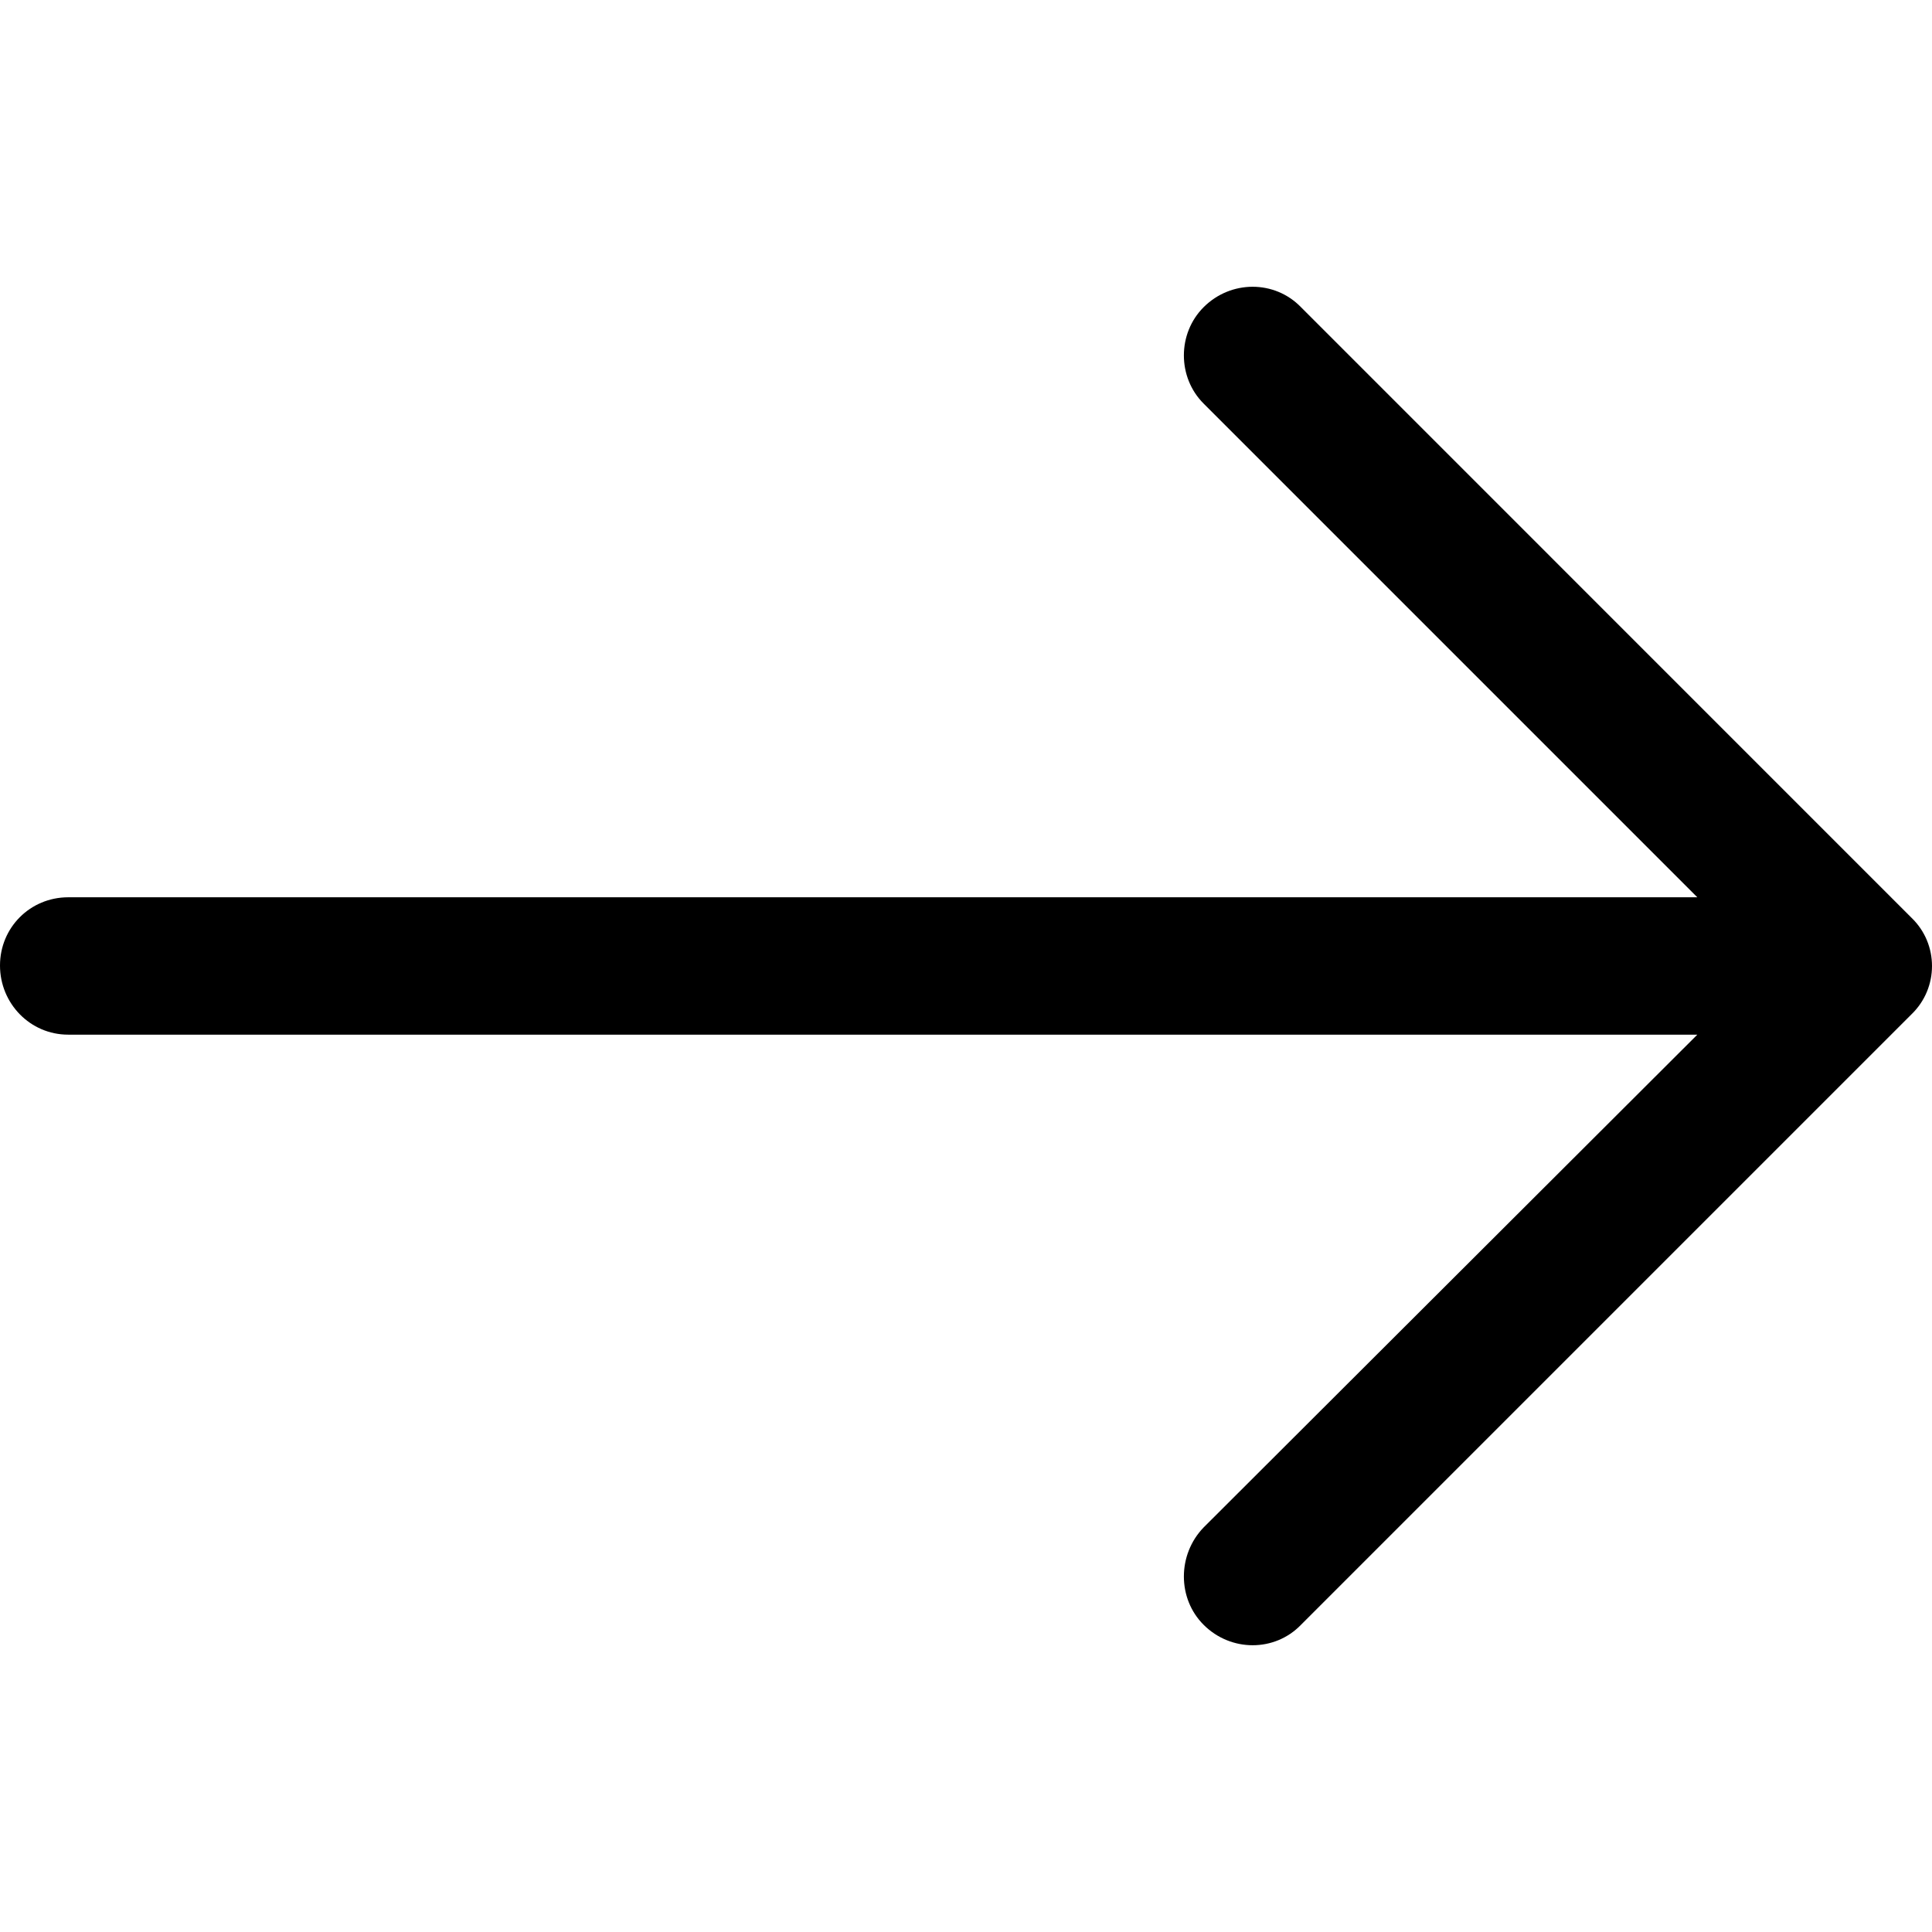
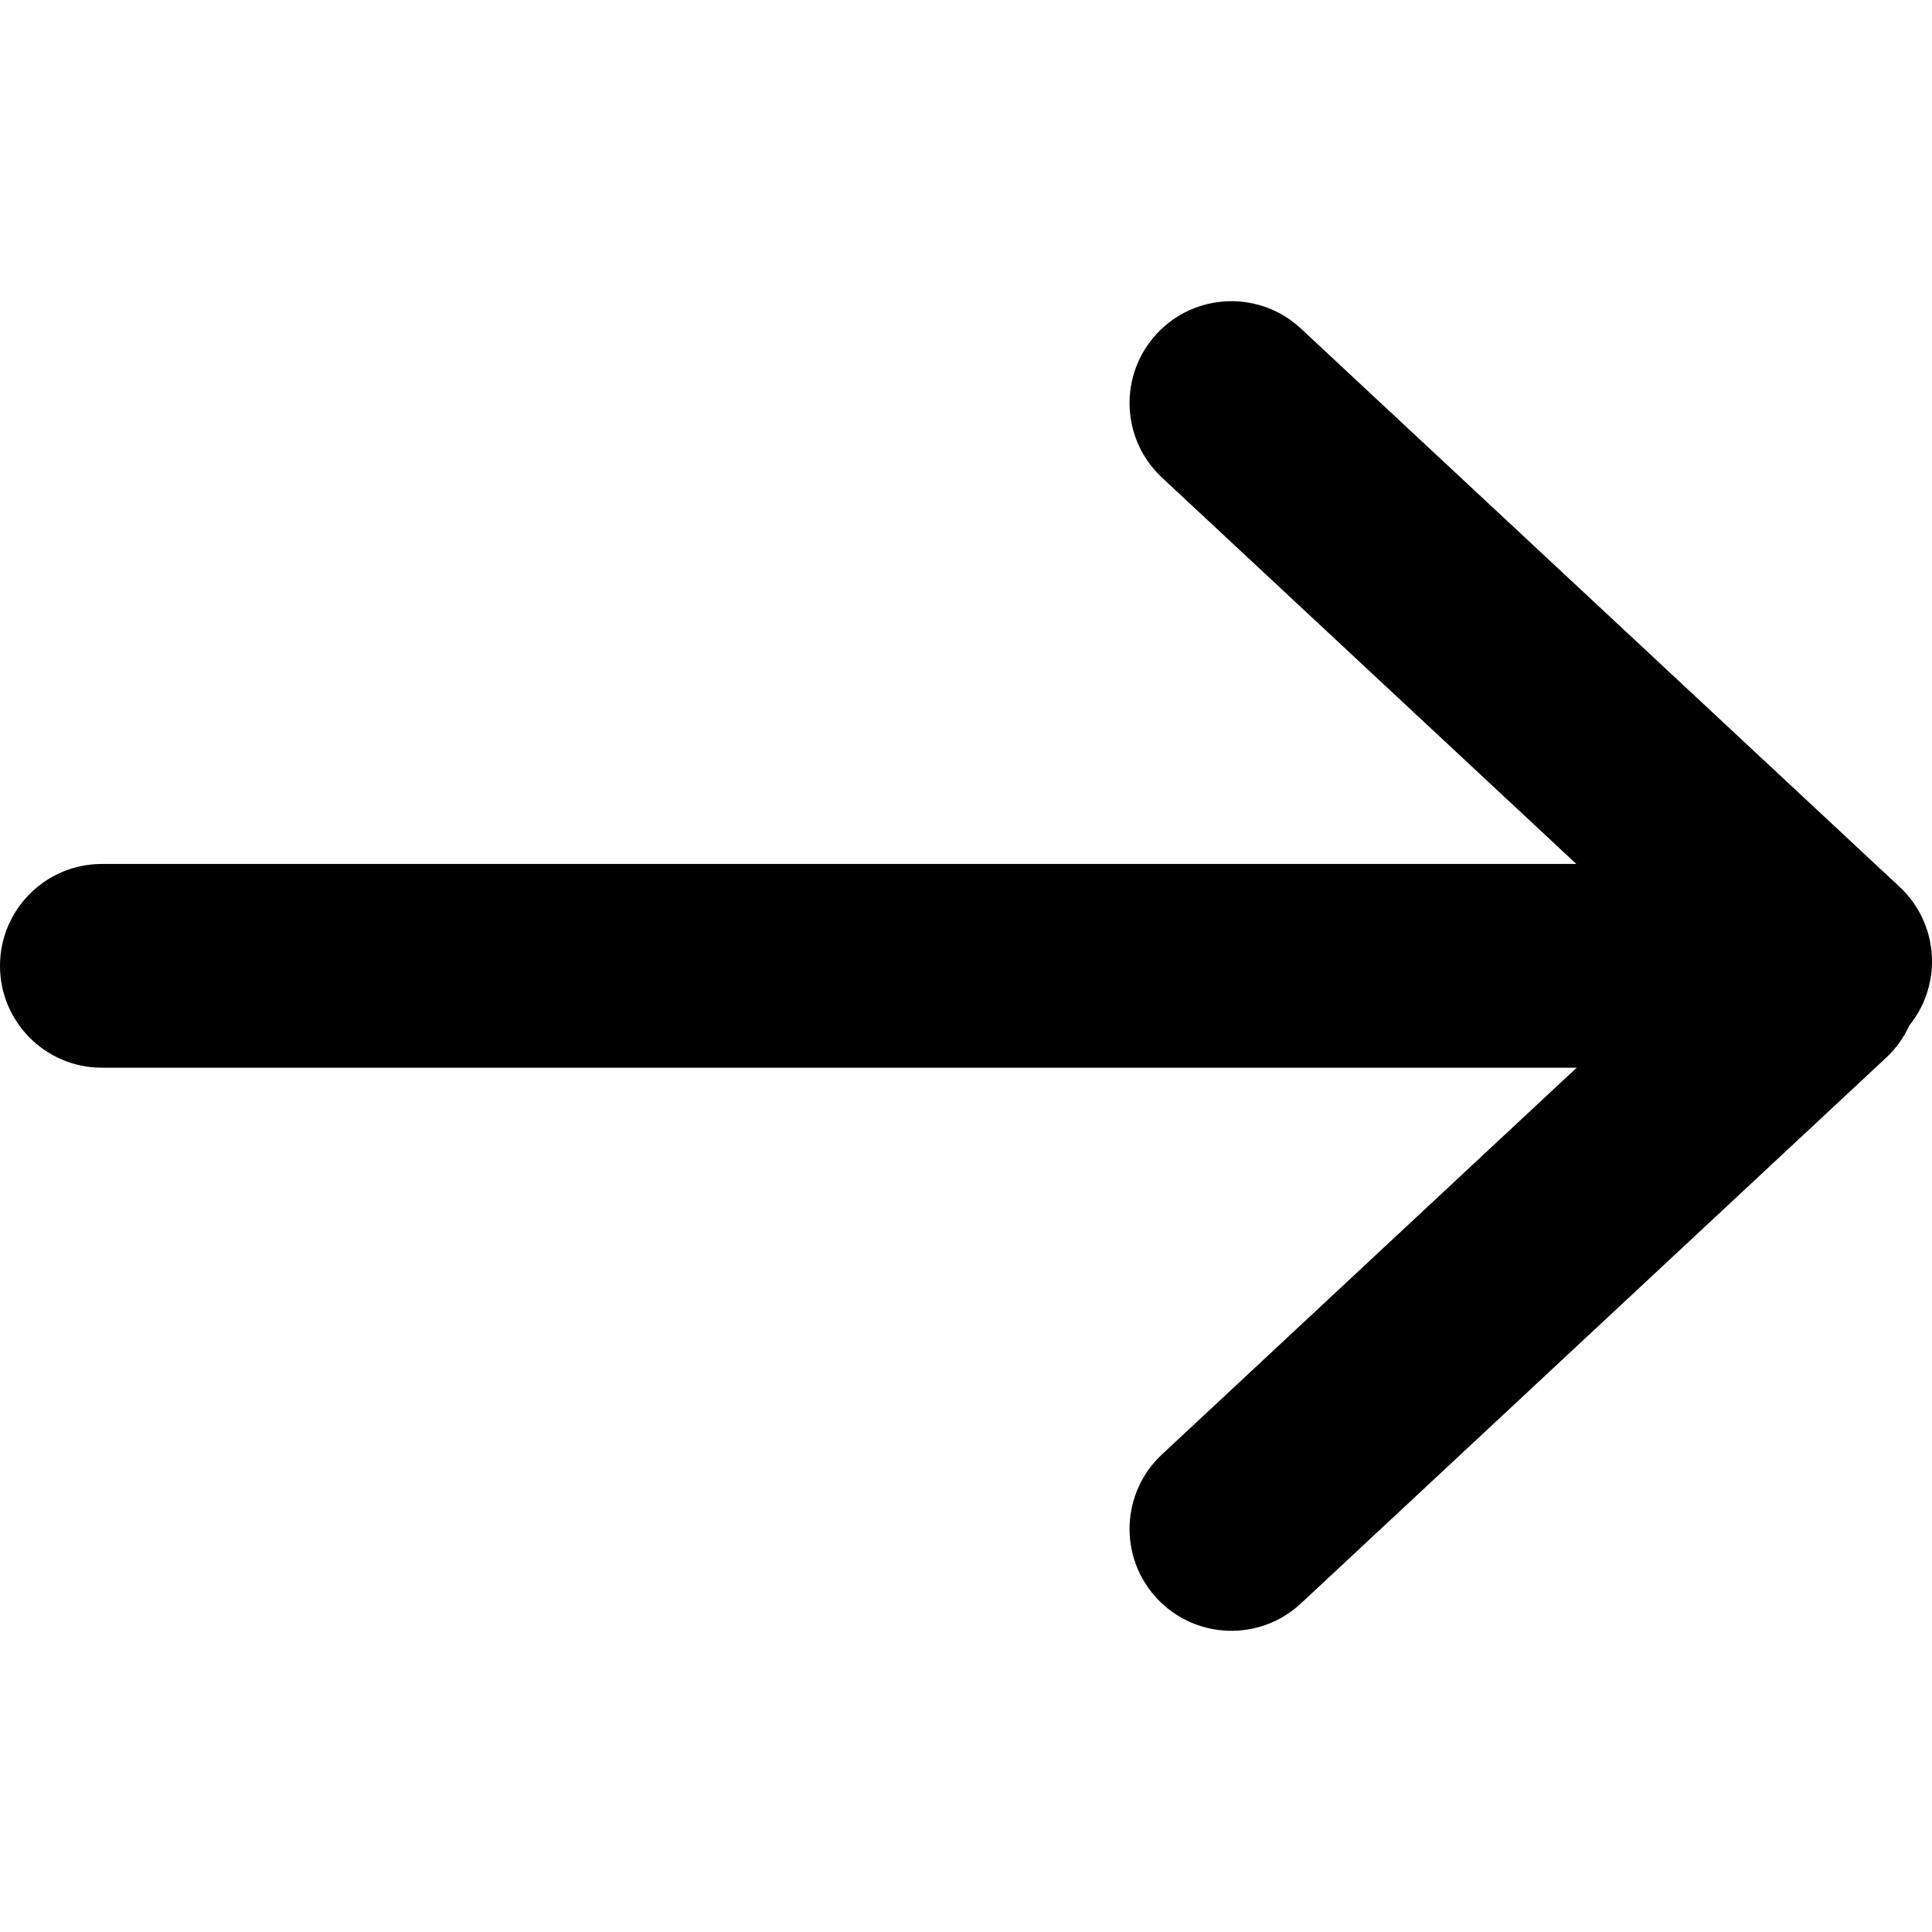
- <svg xmlns="http://www.w3.org/2000/svg" version="1.1" class="icon" id="arrow" x="0px" y="0px" viewBox="0 0 31.49 31.49" width="14px" height="14px" style="enable-background:new 0 0 31.49 31.49;" xml:space="preserve">
-   <path class="path fill primary" d="M21.205,5.007c-0.429-0.444-1.143-0.444-1.587,0c-0.429,0.429-0.429,1.143,0,1.571l8.047,8.047H1.111  C0.492,14.626,0,15.118,0,15.737c0,0.619,0.492,1.127,1.111,1.127h26.554l-8.047,8.032c-0.429,0.444-0.429,1.159,0,1.587  c0.444,0.444,1.159,0.444,1.587,0l9.952-9.952c0.444-0.429,0.444-1.143,0-1.571L21.205,5.007z" />
+ <svg xmlns="http://www.w3.org/2000/svg" id="arrow-right-icon" class="icon" width="14px" height="14px" viewBox="0 0 521.569 358.948">
+   <path class="path fill primary" d="M312.327,361.57a27.5,27.5,0,0,1,1.357-38.867L425.648,218.295H27.5a27.5,27.5,0,1,1,0-55H425.549L313.684,58.98a27.5,27.5,0,1,1,37.51-40.225L512.824,169.476a27.5,27.5,0,0,1,2.635,37.4,27.414,27.414,0,0,1-6.292,8.742L351.194,362.927a27.5,27.5,0,0,1-38.867-1.357Z" transform="translate(0 -11.367)" fill="#000" />
</svg>
